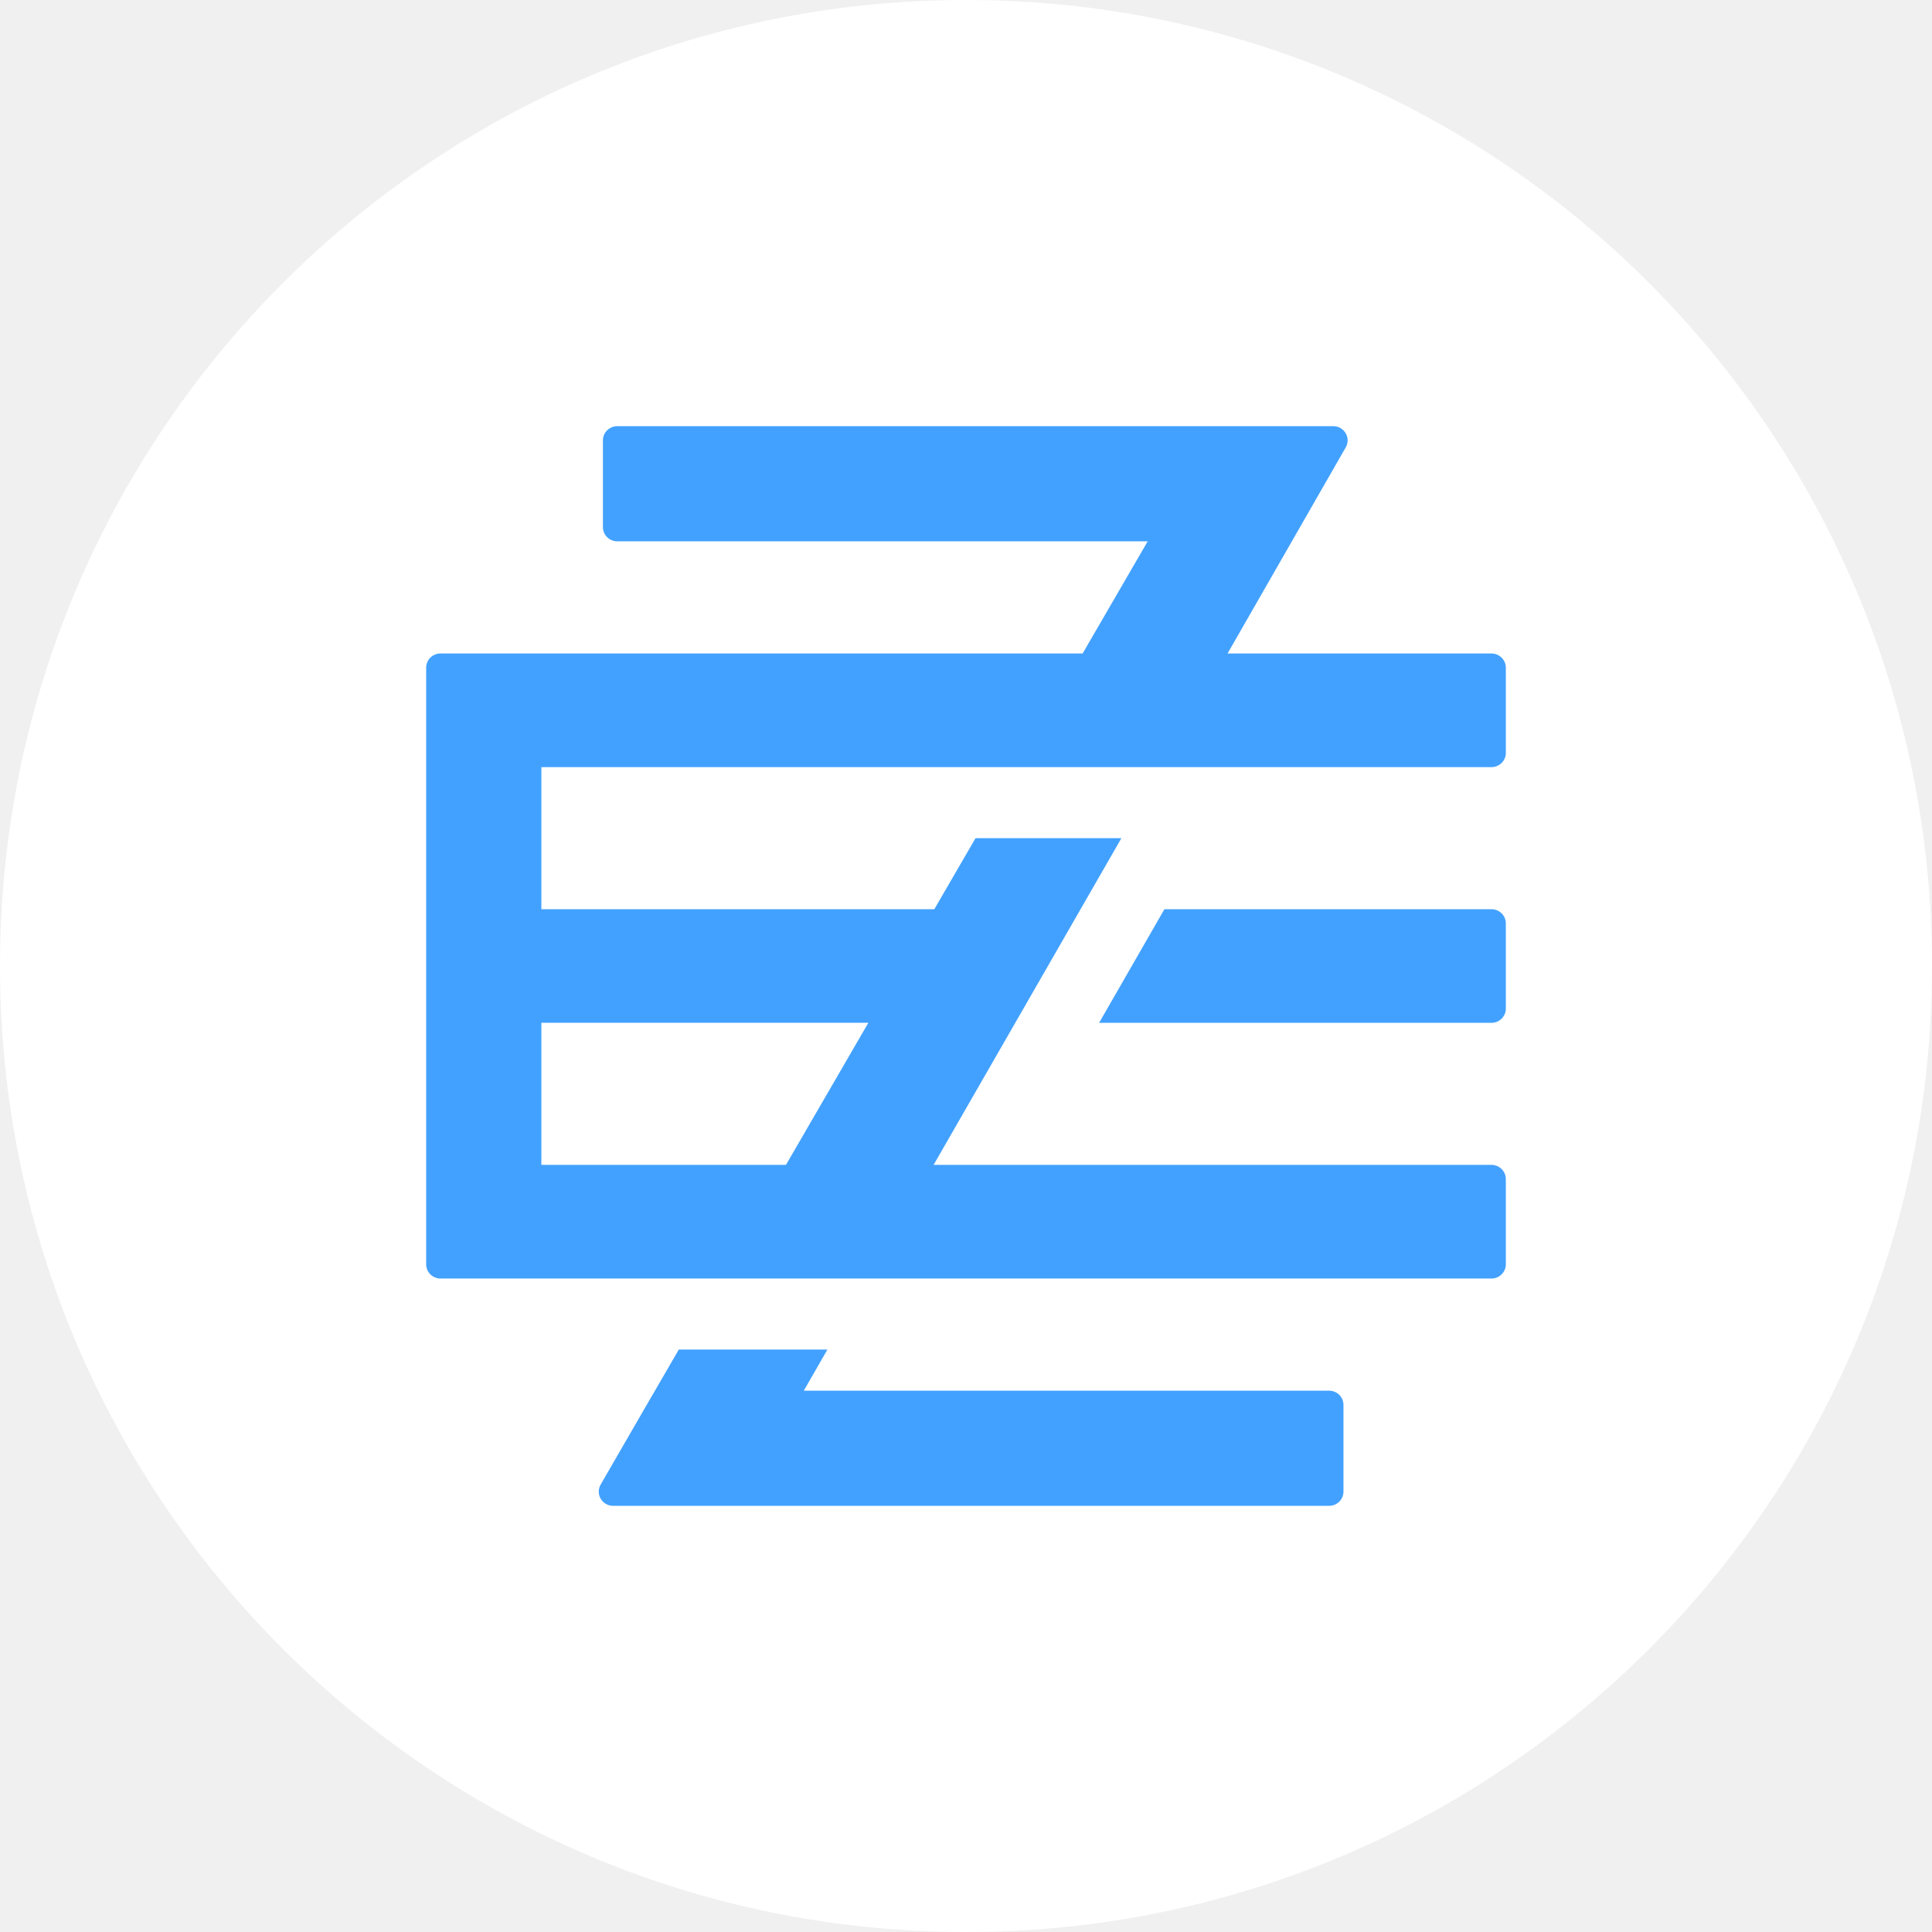
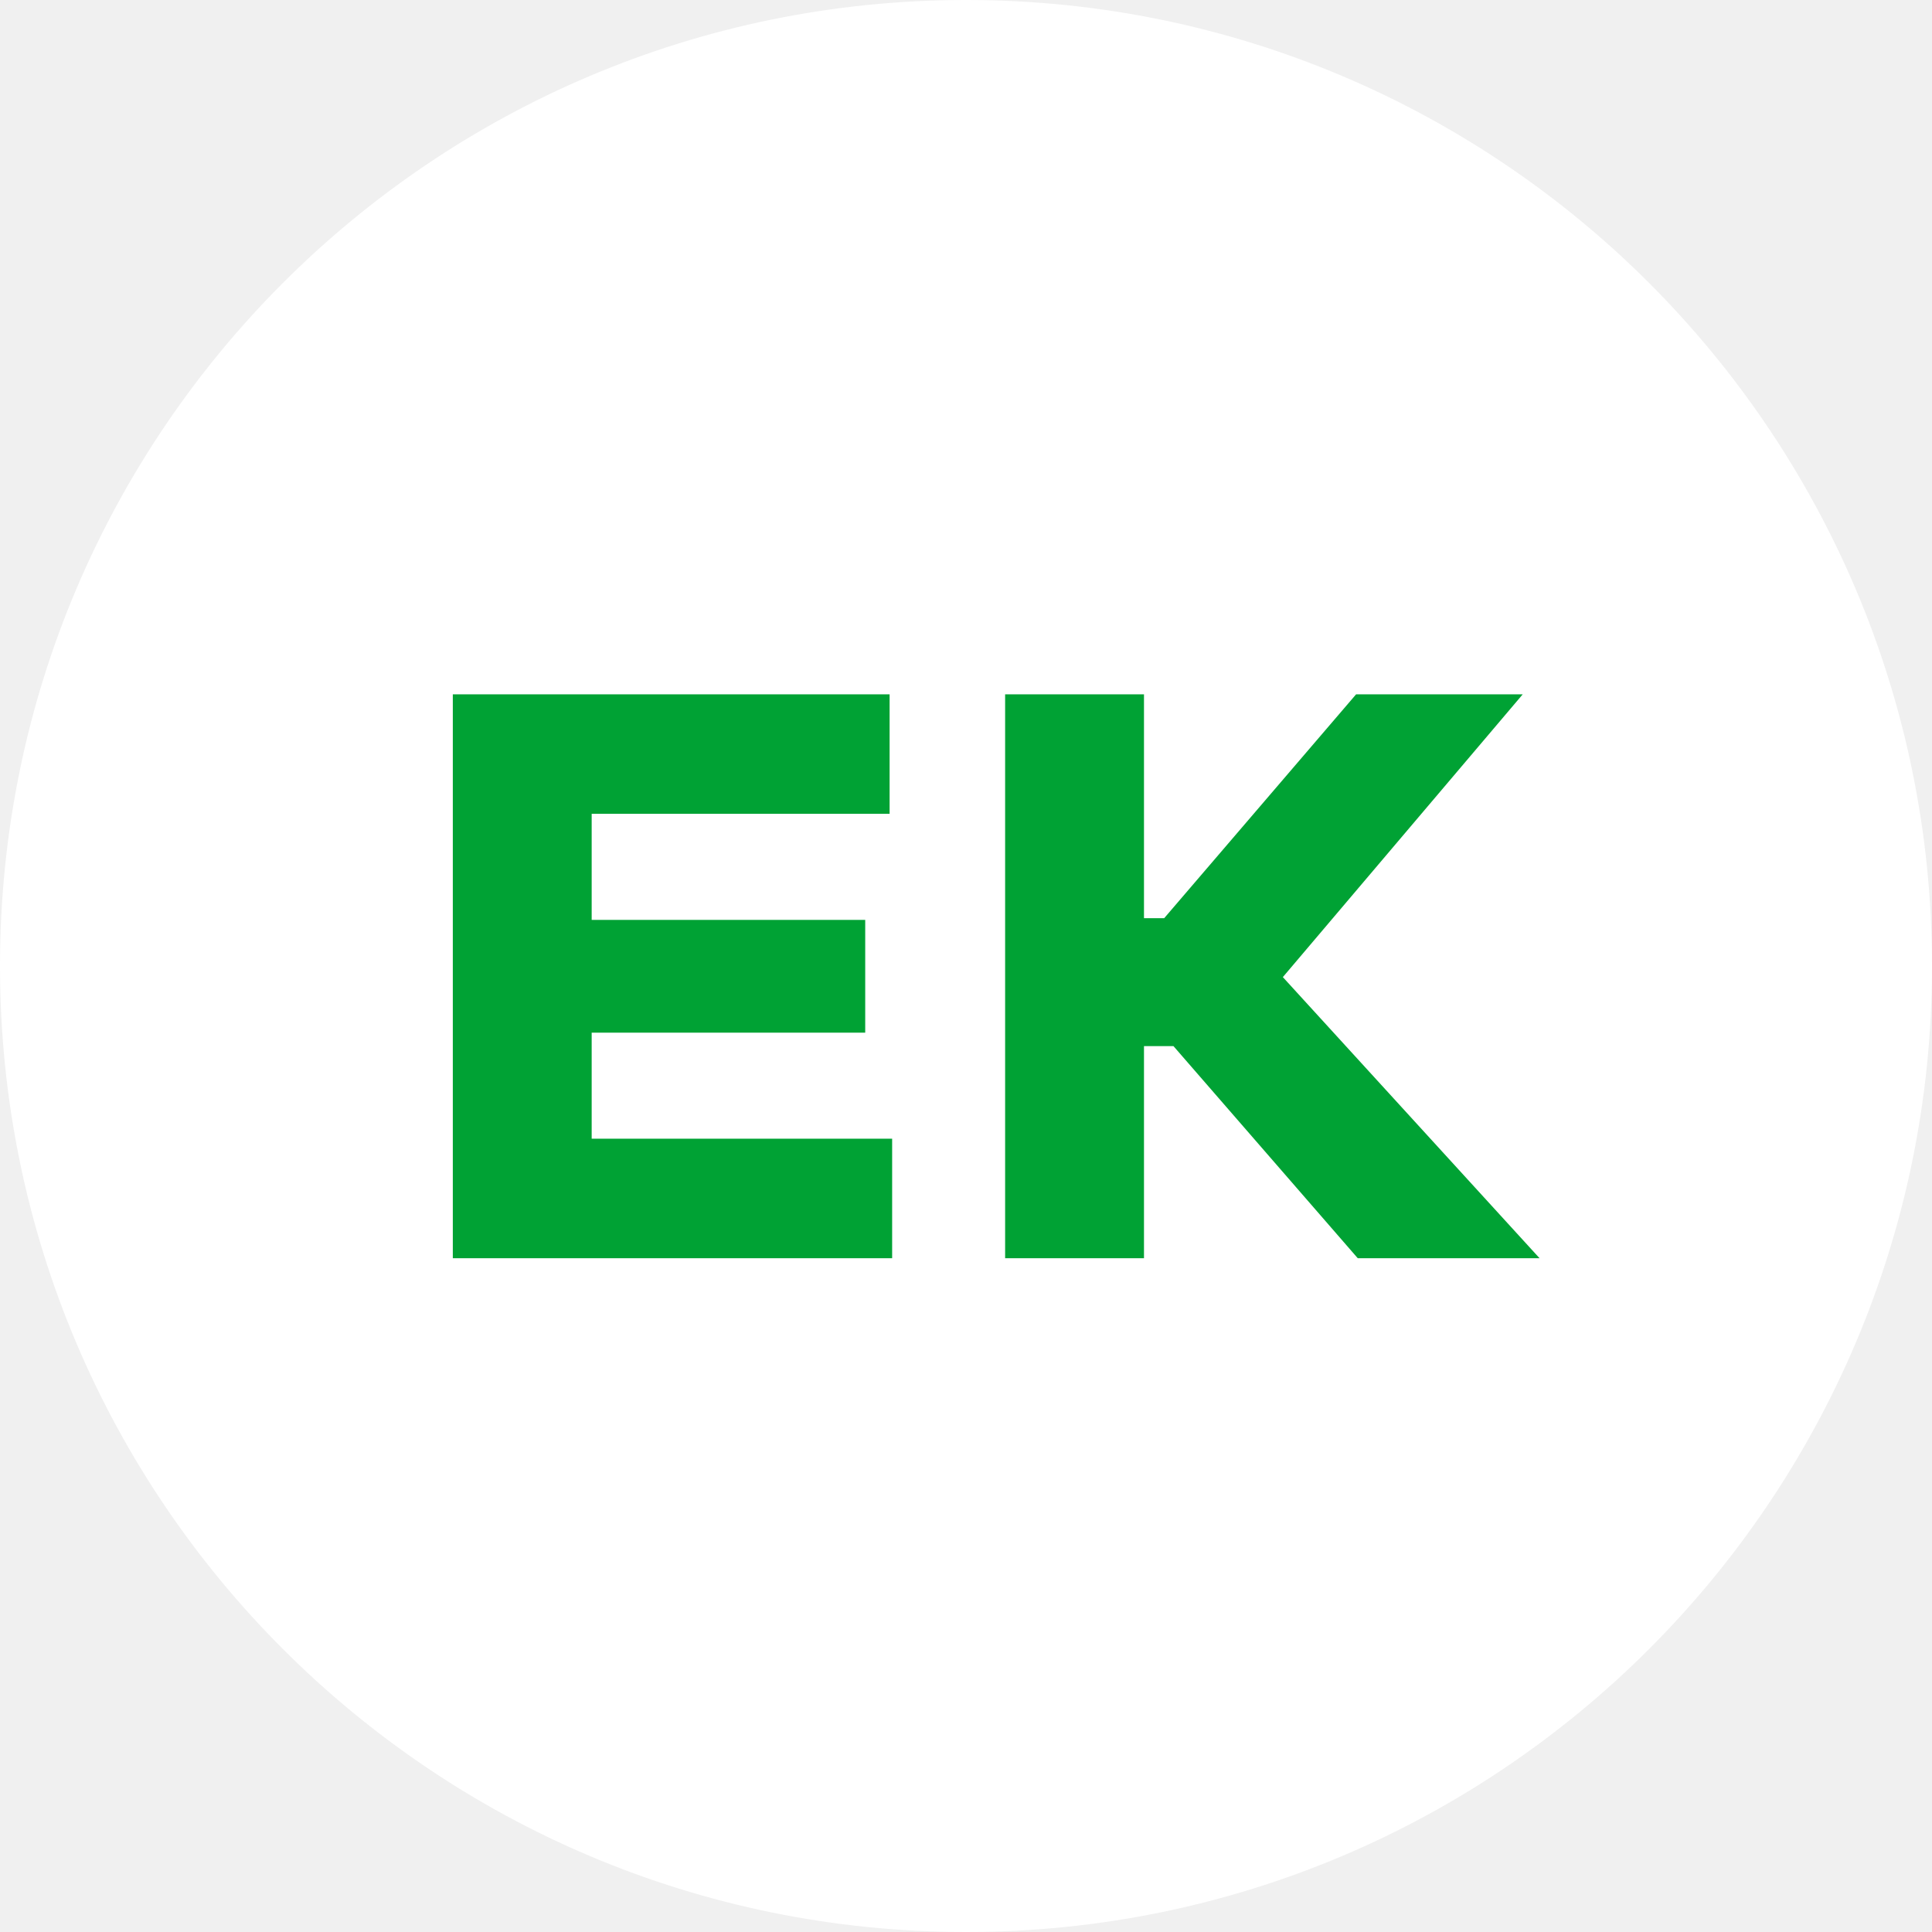
<svg xmlns="http://www.w3.org/2000/svg" width="48" height="48" viewBox="0 0 48 48">
  <g fill="none" fill-rule="evenodd">
-     <circle cx="24" cy="24" r="24" fill="#FFF" />
-     <path fill="#42A1FF" fill-rule="nonzero" d="M19.527 28.941l2.047-3.53H13.45v3.53h6.078zm3.667 0h13.86c.198 0 .358.158.358.353v2.118c0 .195-.16.353-.358.353H10.946c-.198 0-.358-.158-.358-.353V16.588c0-.195.16-.353.358-.353h15.952l1.616-2.786H15.337c-.198 0-.358-.158-.358-.353v-2.155c0-.195.16-.353.358-.353h17.787c.197 0 .357.158.357.353 0 .061-.016.122-.047.175l-2.936 5.12h6.556c.198 0 .358.157.358.352v2.118c0 .195-.16.353-.358.353H13.45v3.53h9.763l1.024-1.765h3.624l-4.666 8.117zm-2.637 4.588l-.587 1.022h13.05c.198 0 .358.158.358.353v2.155c0 .195-.16.353-.357.353H15.234c-.198 0-.358-.158-.358-.353 0-.061.017-.122.047-.175l1.245-2.155.015-.024.682-1.176h3.692zm8.373-10.94h8.124c.198 0 .358.157.358.352v2.118c0 .195-.16.353-.358.353h-9.747l1.623-2.824z" />
+     <g>
+       <g transform="translate(-165 -788) translate(165 788)">
+         <circle cx="24" cy="24" r="24" fill="#FFF" />
+         <path fill="#00A234" fill-rule="nonzero" d="M14.7 28.29v-2.634h6.796v-2.802H14.7v-2.635h7.402V17.25H11.25v14.01h10.915v-2.97H14.7zm17.172-4.014l6.378 6.984h-4.517l-4.579-5.27h-.732v5.27h-3.45V17.25h3.45v5.562h.502l4.768-5.562h4.14l-5.96 7.026z" />
+       </g>
+     </g>
  </g>
</svg>
